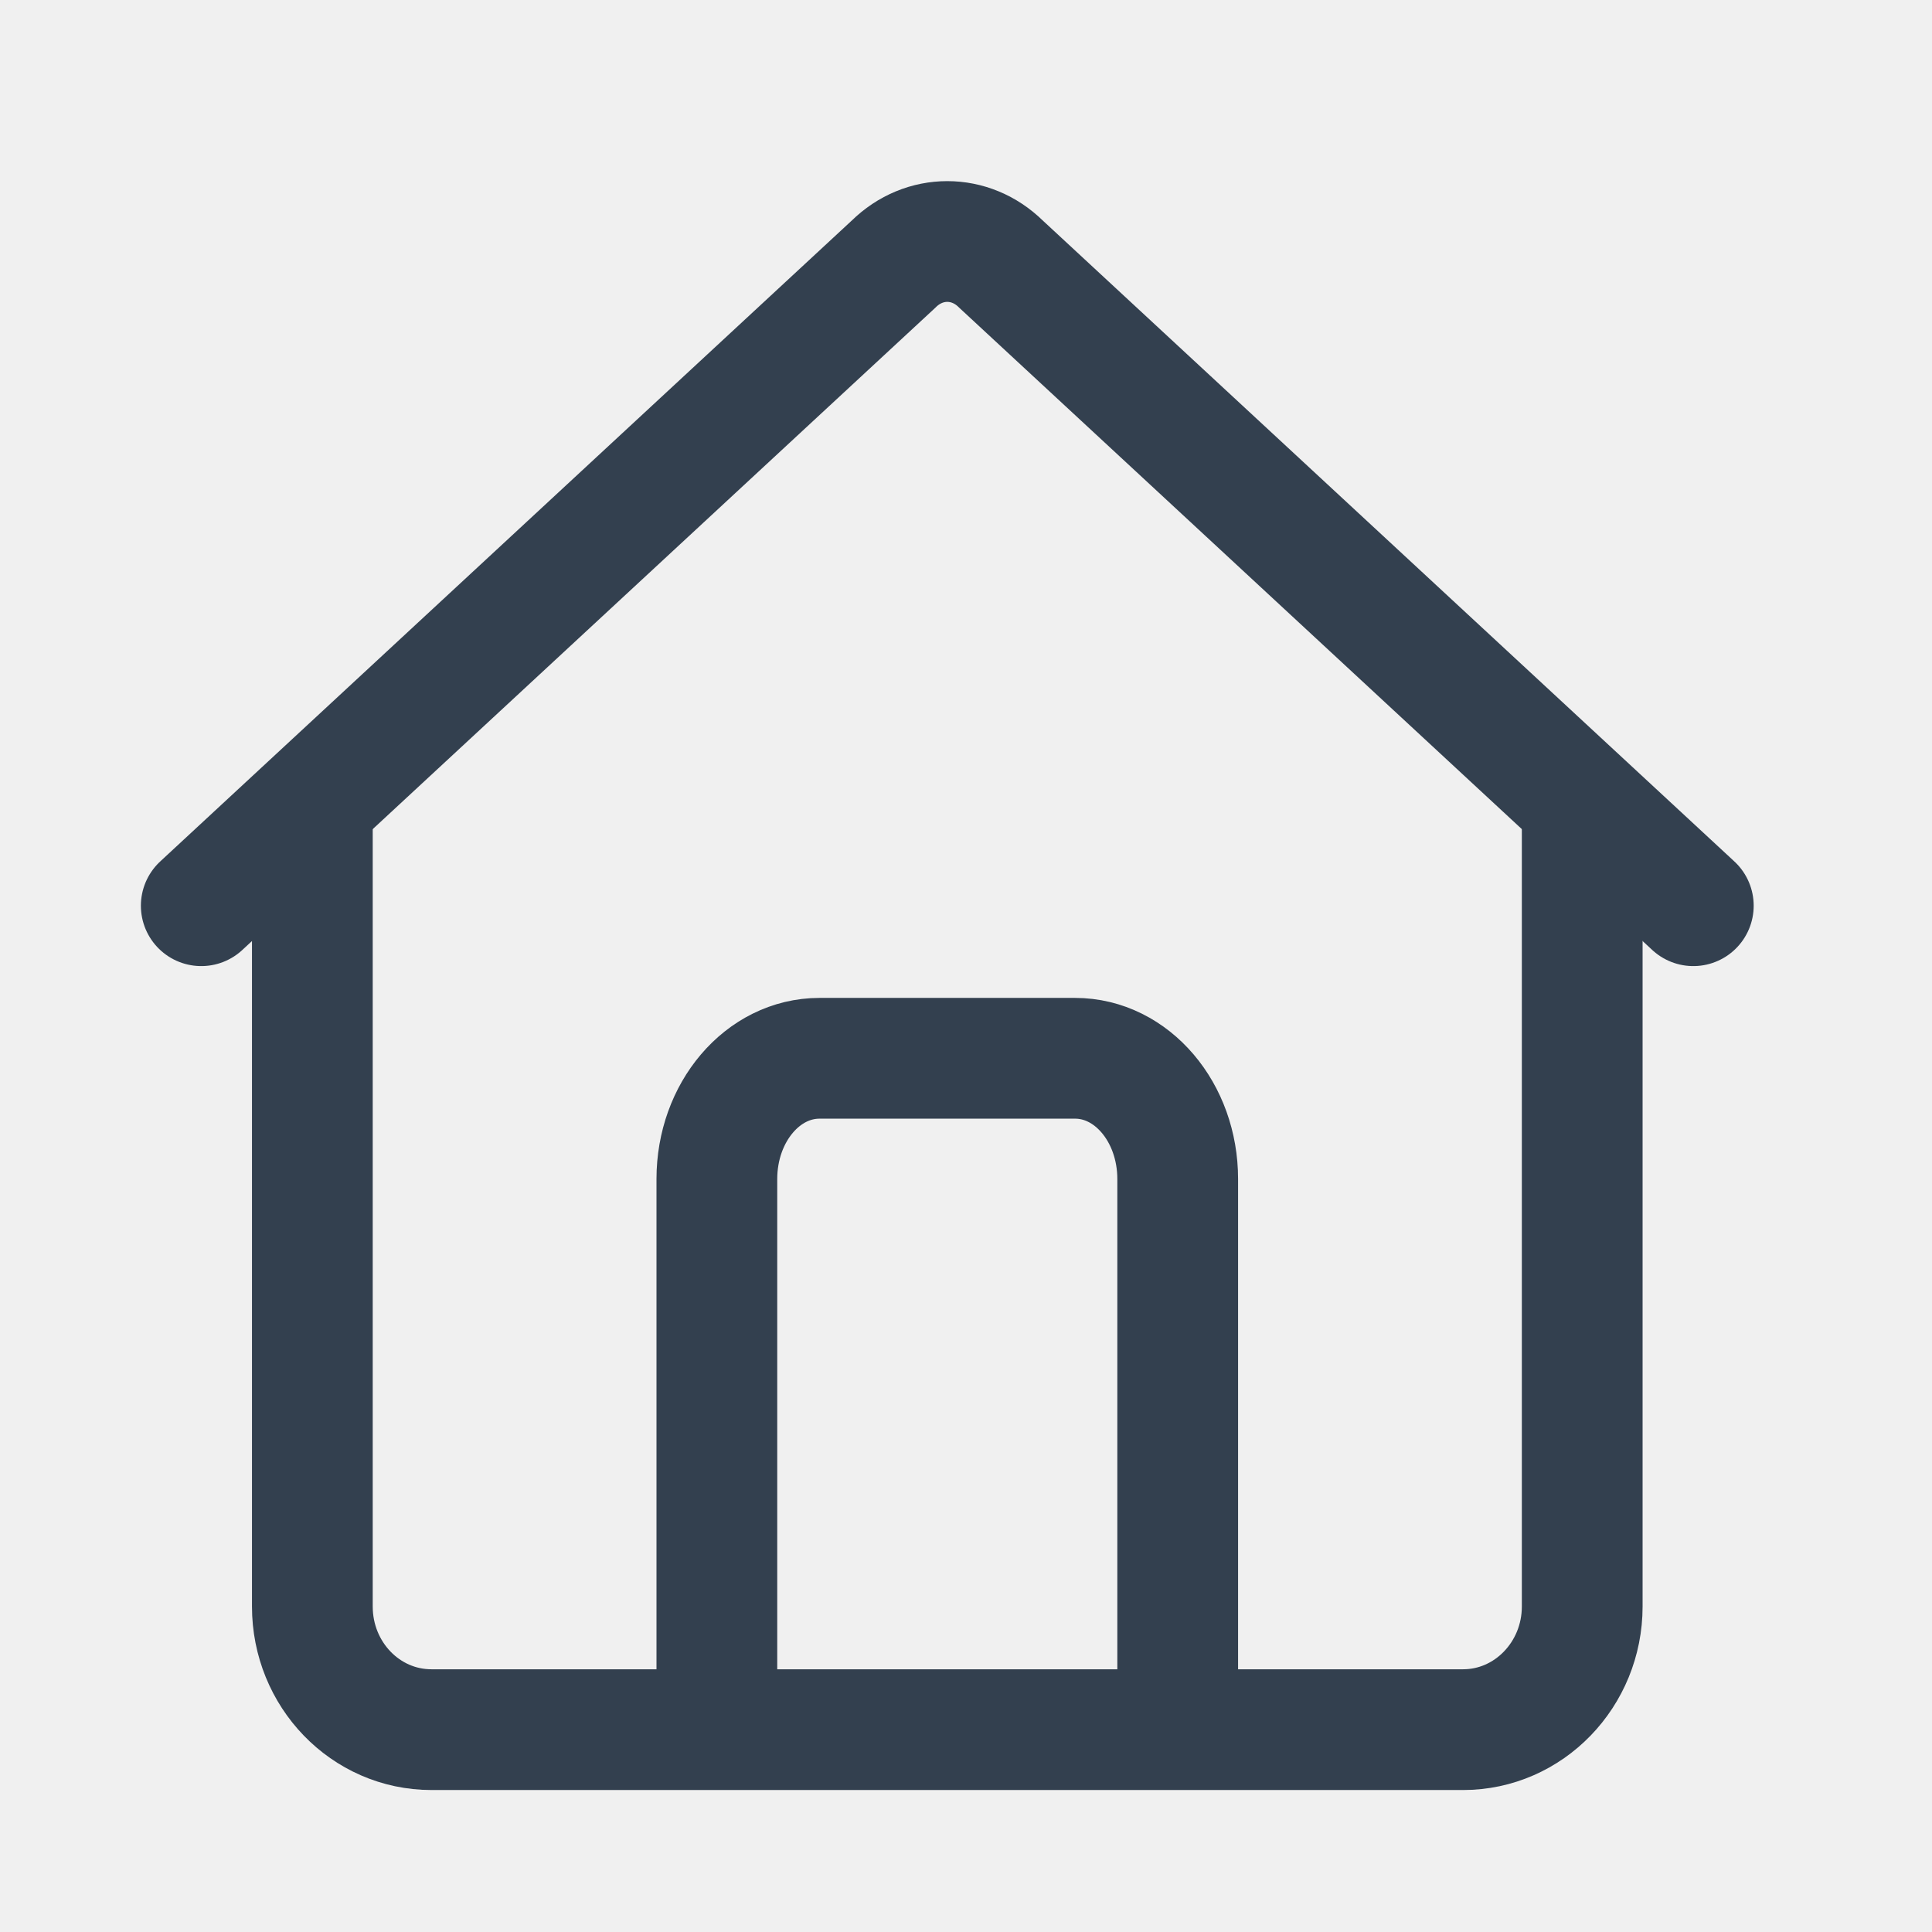
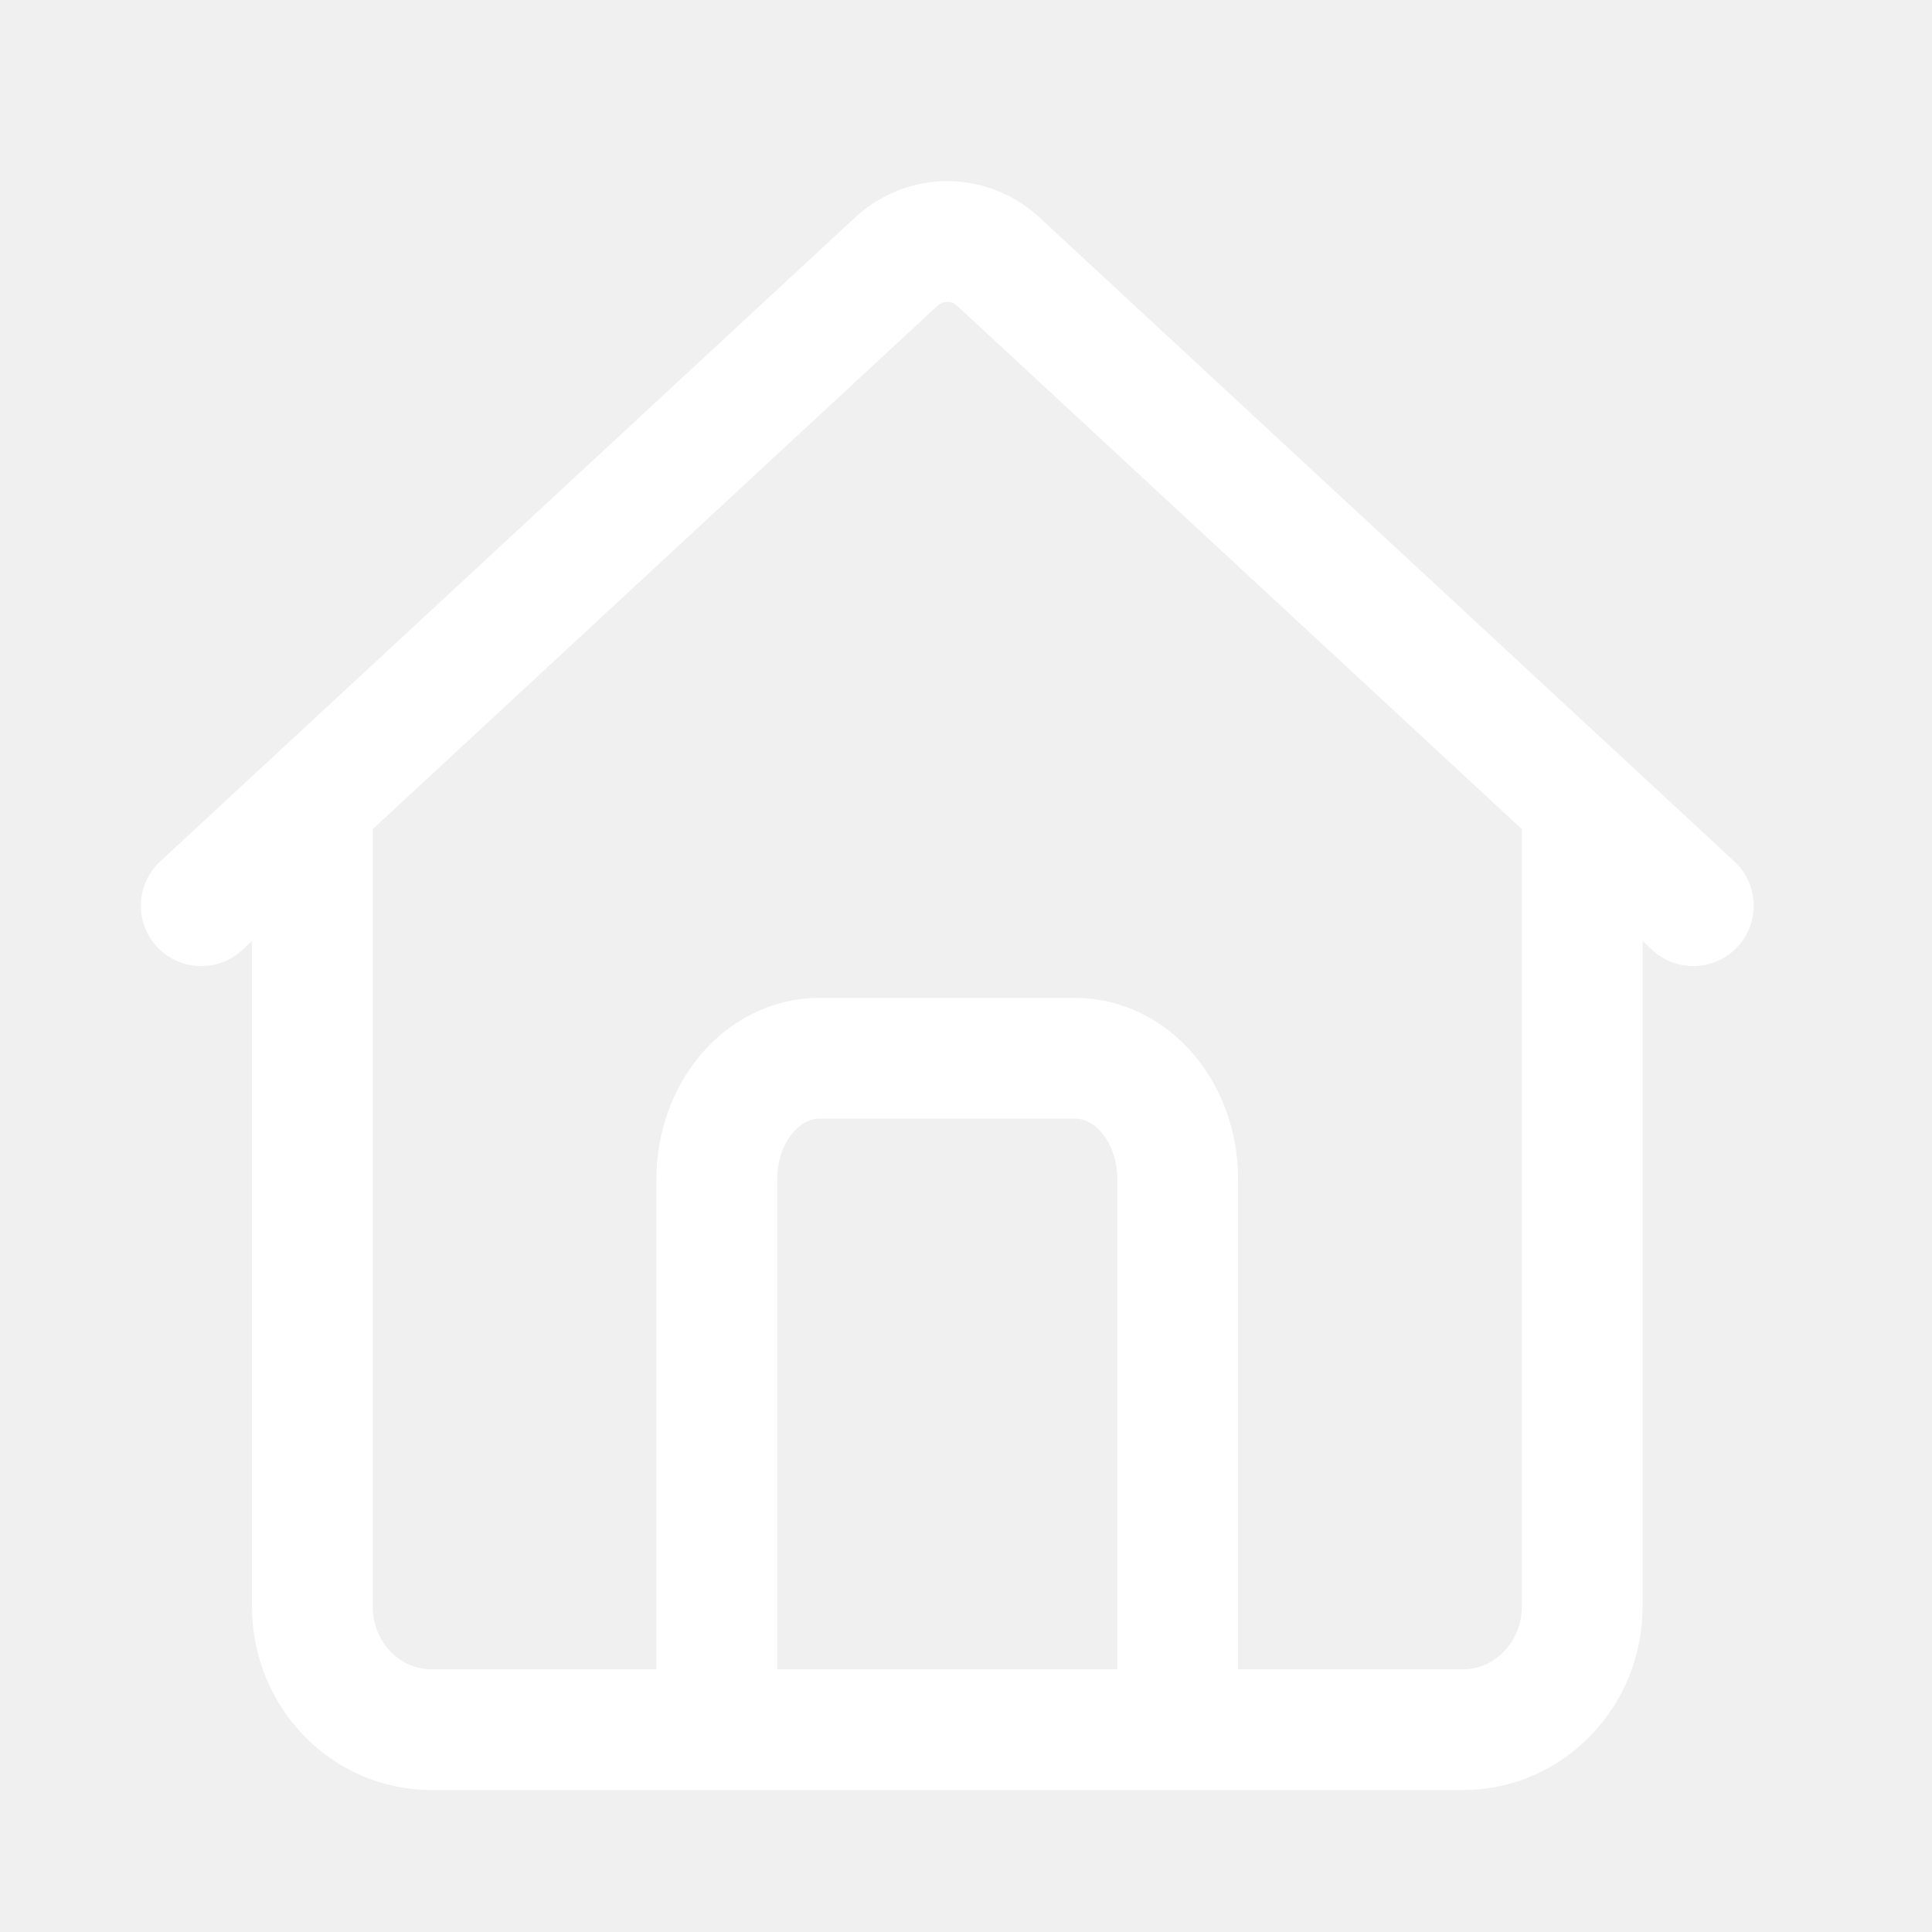
<svg xmlns="http://www.w3.org/2000/svg" width="64" height="64" viewBox="0 0 64 64" fill="none">
-   <path d="M6.667 30.003L29.6 8.75C30.613 7.75 32.147 7.75 33.16 8.75L56.093 30.003" stroke="#33404F" stroke-width="4" stroke-miterlimit="10" stroke-linecap="round" />
-   <path d="M10.347 27.337V53.217C10.347 55.47 12.107 57.297 14.293 57.297H48.467C50.64 57.297 52.413 55.47 52.413 53.217V26.67" stroke="#33404F" stroke-width="4" stroke-miterlimit="10" stroke-linecap="round" />
-   <path d="M23.747 56.057V39.057C23.747 36.843 25.267 35.057 27.147 35.057H35.613C37.493 35.057 39.013 36.843 39.013 39.057V56.057" stroke="#33404F" stroke-width="4" stroke-miterlimit="10" stroke-linecap="round" />
+   <path d="M6.667 30.003L29.6 8.75C30.613 7.75 32.147 7.75 33.16 8.75L56.093 30.003" stroke="white" stroke-width="4" stroke-miterlimit="10" stroke-linecap="round" />
+   <path d="M10.347 27.337V53.217C10.347 55.47 12.107 57.297 14.293 57.297H48.467C50.64 57.297 52.413 55.47 52.413 53.217V26.67" stroke="white" stroke-width="4" stroke-miterlimit="10" stroke-linecap="round" />
+   <path d="M23.747 56.057V39.057C23.747 36.843 25.267 35.057 27.147 35.057H35.613C37.493 35.057 39.013 36.843 39.013 39.057V56.057" stroke="white" stroke-width="4" stroke-miterlimit="10" stroke-linecap="round" />
</svg>
